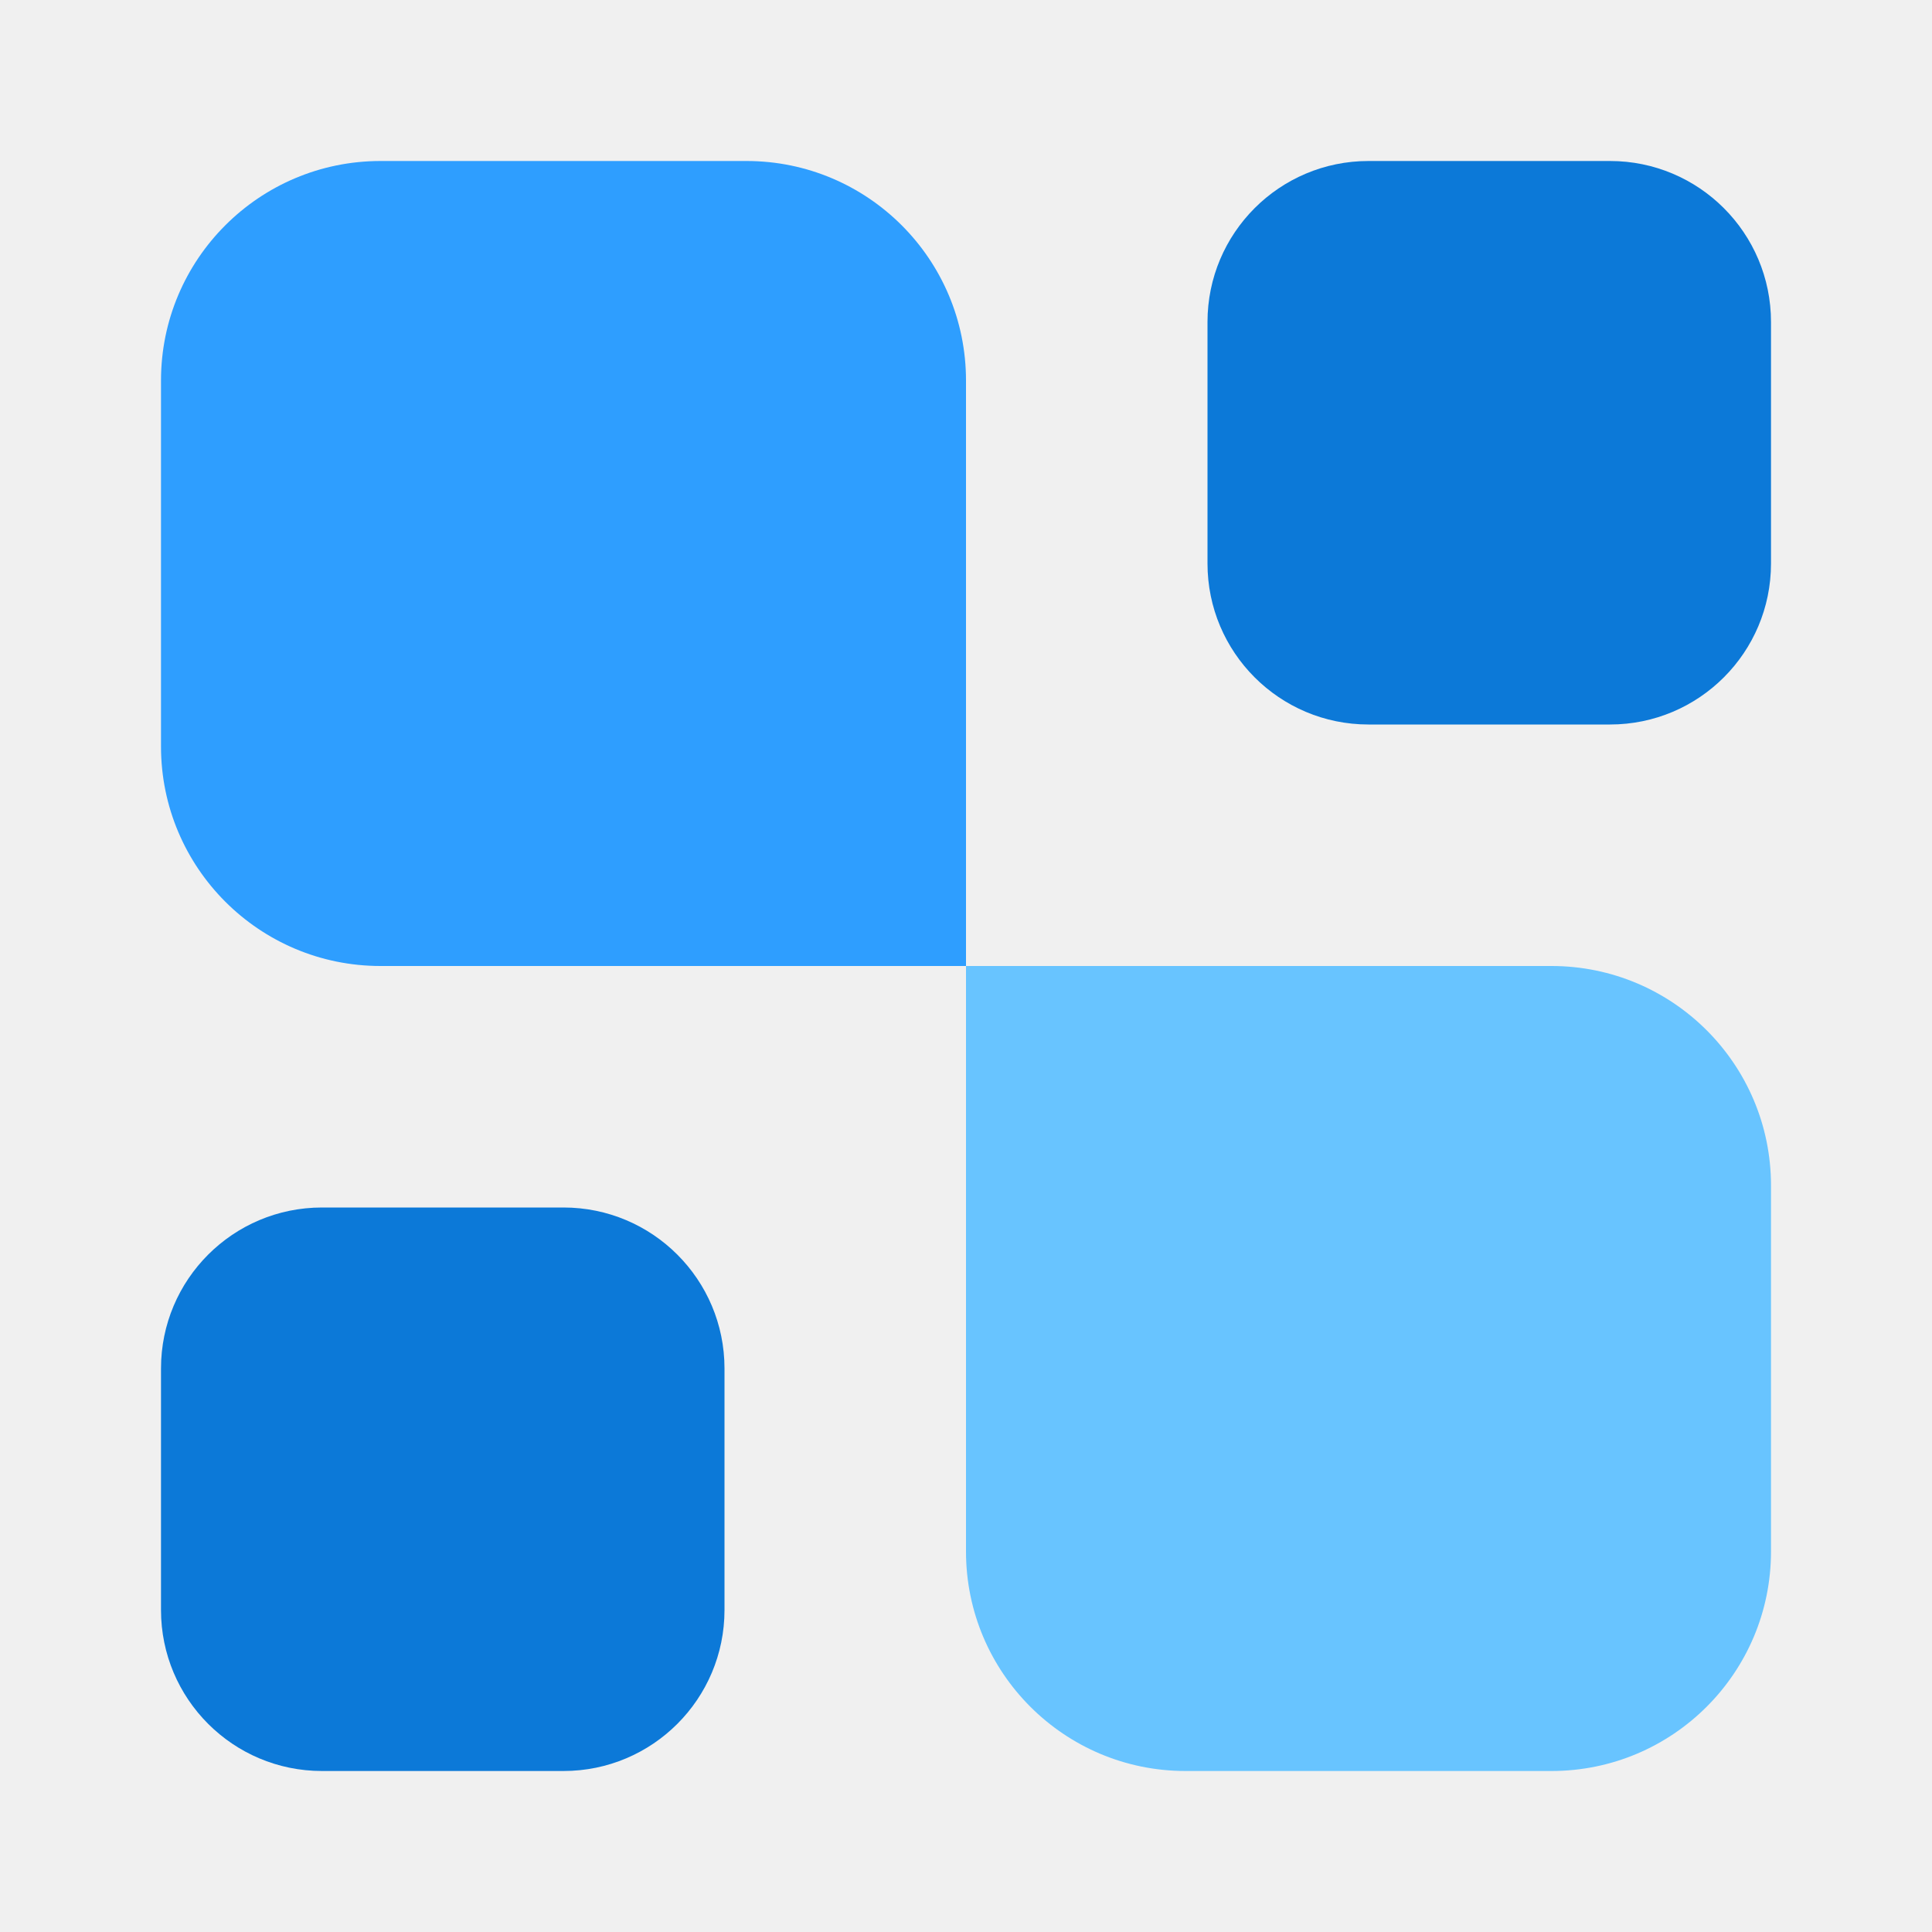
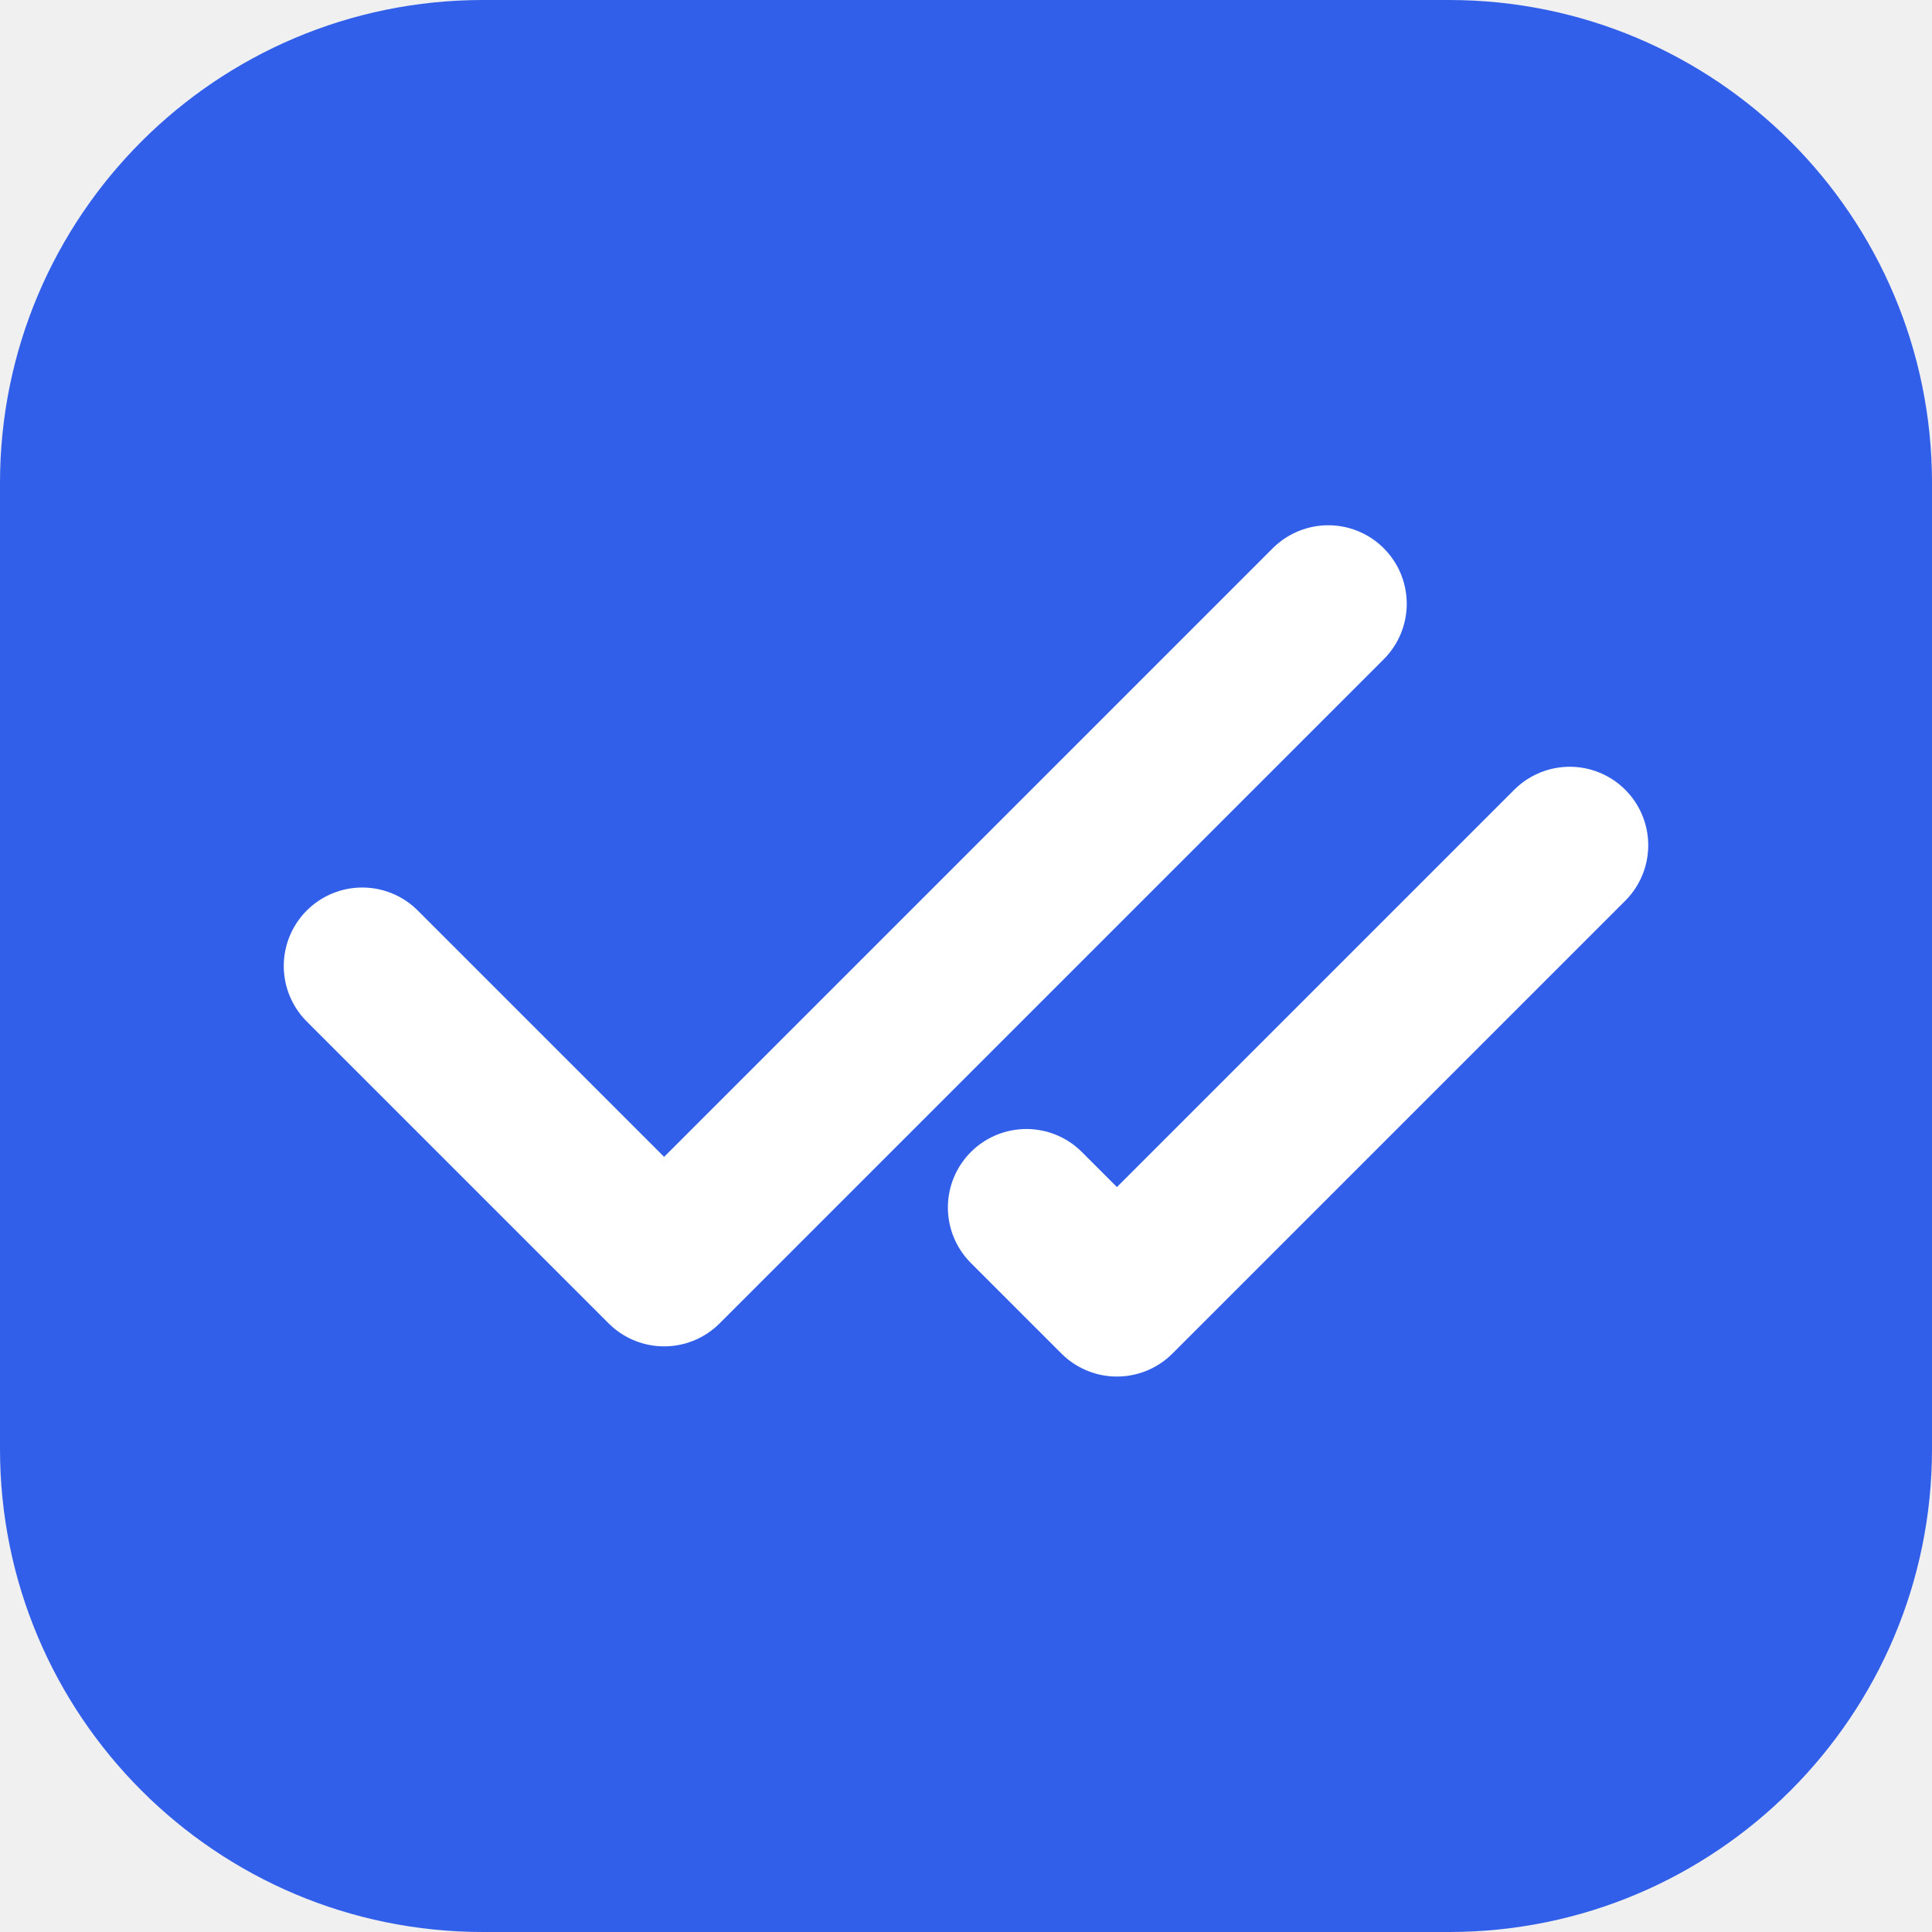
- <svg xmlns="http://www.w3.org/2000/svg" width="24" height="24" viewBox="0 0 24 24" fill="none">
-   <path d="M22 19.273C22 20.779 20.779 22 19.273 22H14.727C13.221 22 12 20.779 12 19.273V12H19.273C20.779 12 22 13.221 22 14.727V19.273Z" fill="#68C4FF" />
-   <path d="M20 2C21.105 2 22 2.895 22 4V7C22 8.105 21.105 9 20 9H17C15.895 9 15 8.105 15 7V4C15 2.895 15.895 2 17 2H20Z" fill="#0C79D8" />
-   <path d="M7 15C8.105 15 9 15.895 9 17V20C9 21.105 8.105 22 7 22H4C2.895 22 2 21.105 2 20V17C2 15.895 2.895 15 4 15H7Z" fill="#0C79D8" />
-   <path d="M12 12H4.727C3.221 12 2 10.779 2 9.273V4.727C2 3.221 3.221 2 4.727 2H9.273C10.779 2 12 3.221 12 4.727V12Z" fill="#2E9EFF" />
+ <svg xmlns="http://www.w3.org/2000/svg" viewBox="0 0 64 64" fill="none">
+   <rect width="64" height="64" rx="16" fill="#315FE9" />
+   <path d="M44 20 22 42 12 32M52 28 37 43 34 40" stroke="white" stroke-width="5.2" stroke-linecap="round" stroke-linejoin="round" />
</svg>
